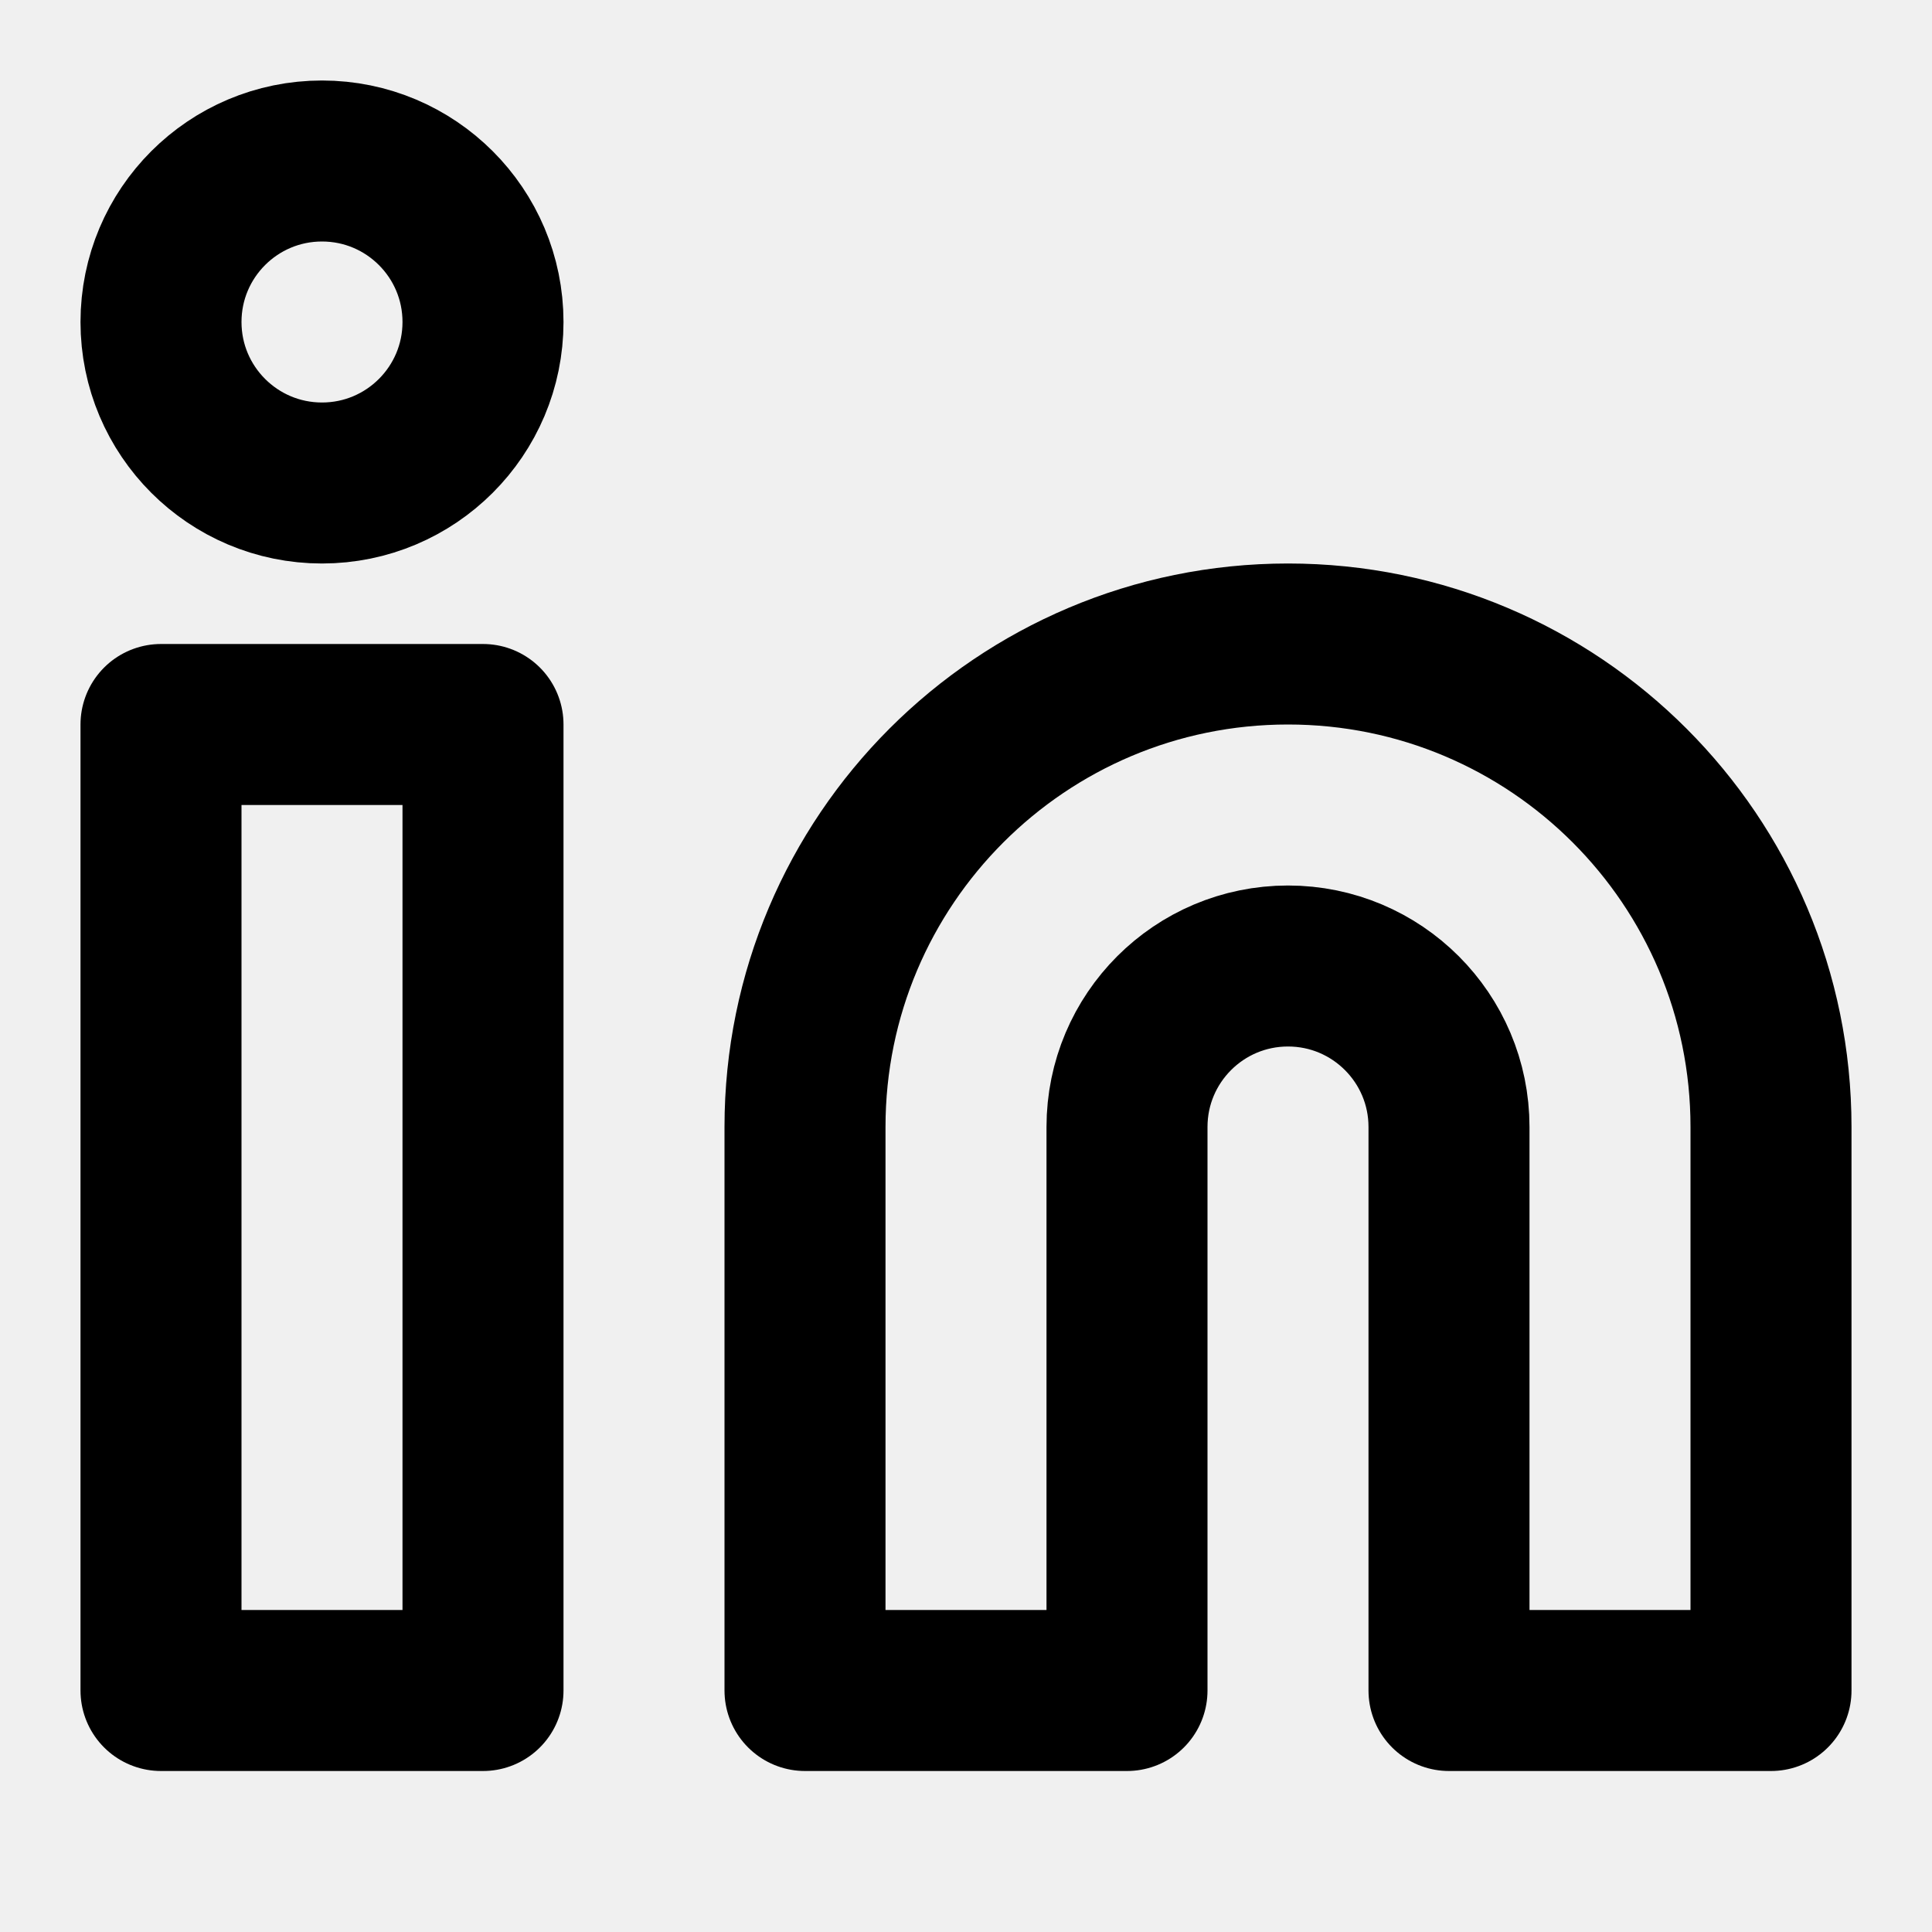
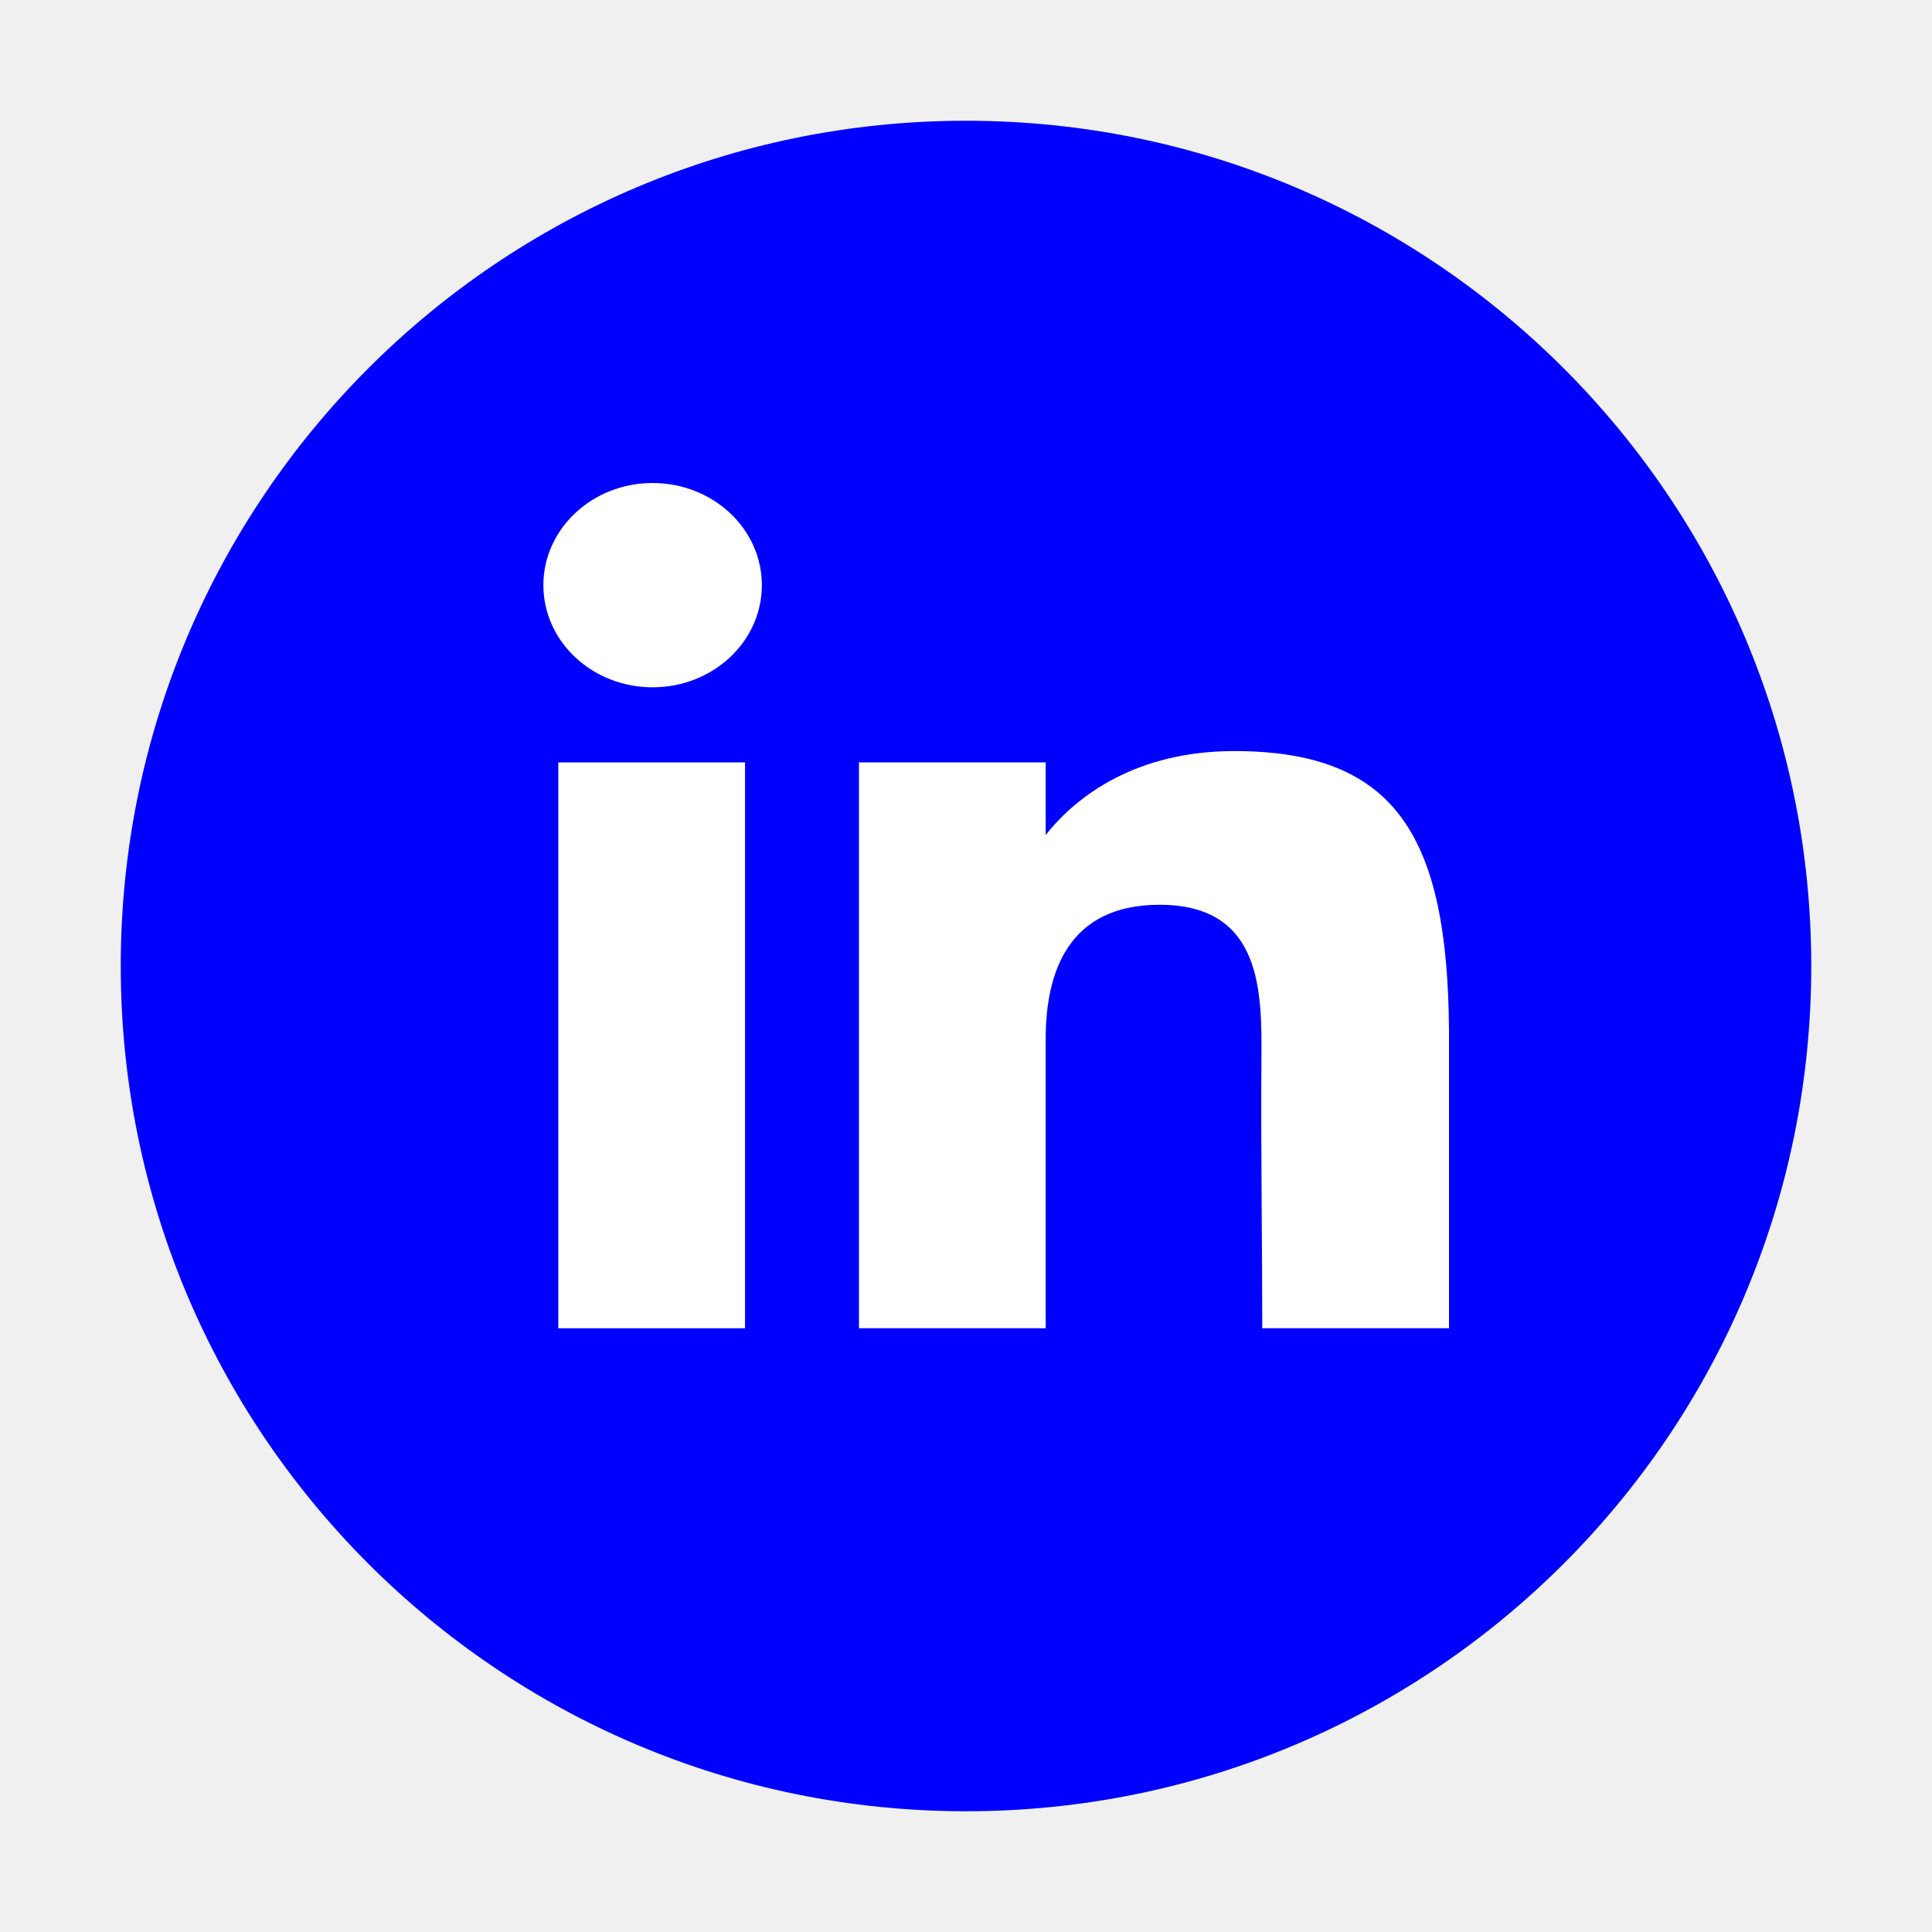
- <svg xmlns="http://www.w3.org/2000/svg" width="24" height="24" viewBox="0 0 24 24" fill="none" stroke="currentColor" stroke-width="2" stroke-linecap="round" stroke-linejoin="round" class="feather feather-linkedin">
-   <path d="M16 8a6 6 0 0 1 6 6v7h-4v-7a2 2 0 0 0-2-2 2 2 0 0 0-2 2v7h-4v-7a6 6 0 0 1 6-6z" />
-   <rect x="2" y="9" width="4" height="12" />
-   <circle cx="4" cy="4" r="2" />
+ <svg xmlns="http://www.w3.org/2000/svg" width="800px" height="800px" viewBox="0 0 32 32" fill="none">
+   <g id="SVGRepo_bgCarrier" stroke-width="0" />
+   <g id="SVGRepo_tracerCarrier" stroke-linecap="round" stroke-linejoin="round" />
+   <g id="SVGRepo_iconCarrier">
+     <rect x="2" y="2" width="28" height="28" rx="14" fill="#0000ff" />
+     <path d="M12.619 9.692C12.619 10.627 11.809 11.384 10.809 11.384C9.81 11.384 9 10.627 9 9.692C9 8.758 9.81 8 10.809 8C11.809 8 12.619 8.758 12.619 9.692Z" fill="white" />
+     <path d="M9.247 12.628H12.34V22H9.247V12.628Z" fill="white" />
+     <path d="M17.32 12.628H14.227V22H17.32C17.32 22 17.32 19.05 17.32 17.205C17.32 16.098 17.698 14.986 19.206 14.986C20.911 14.986 20.901 16.434 20.893 17.557C20.882 19.024 20.907 20.522 20.907 22H24V17.054C23.974 13.895 23.151 12.44 20.443 12.44C18.835 12.44 17.839 13.17 17.32 13.831V12.628Z" fill="white" />
+   </g>
</svg>
